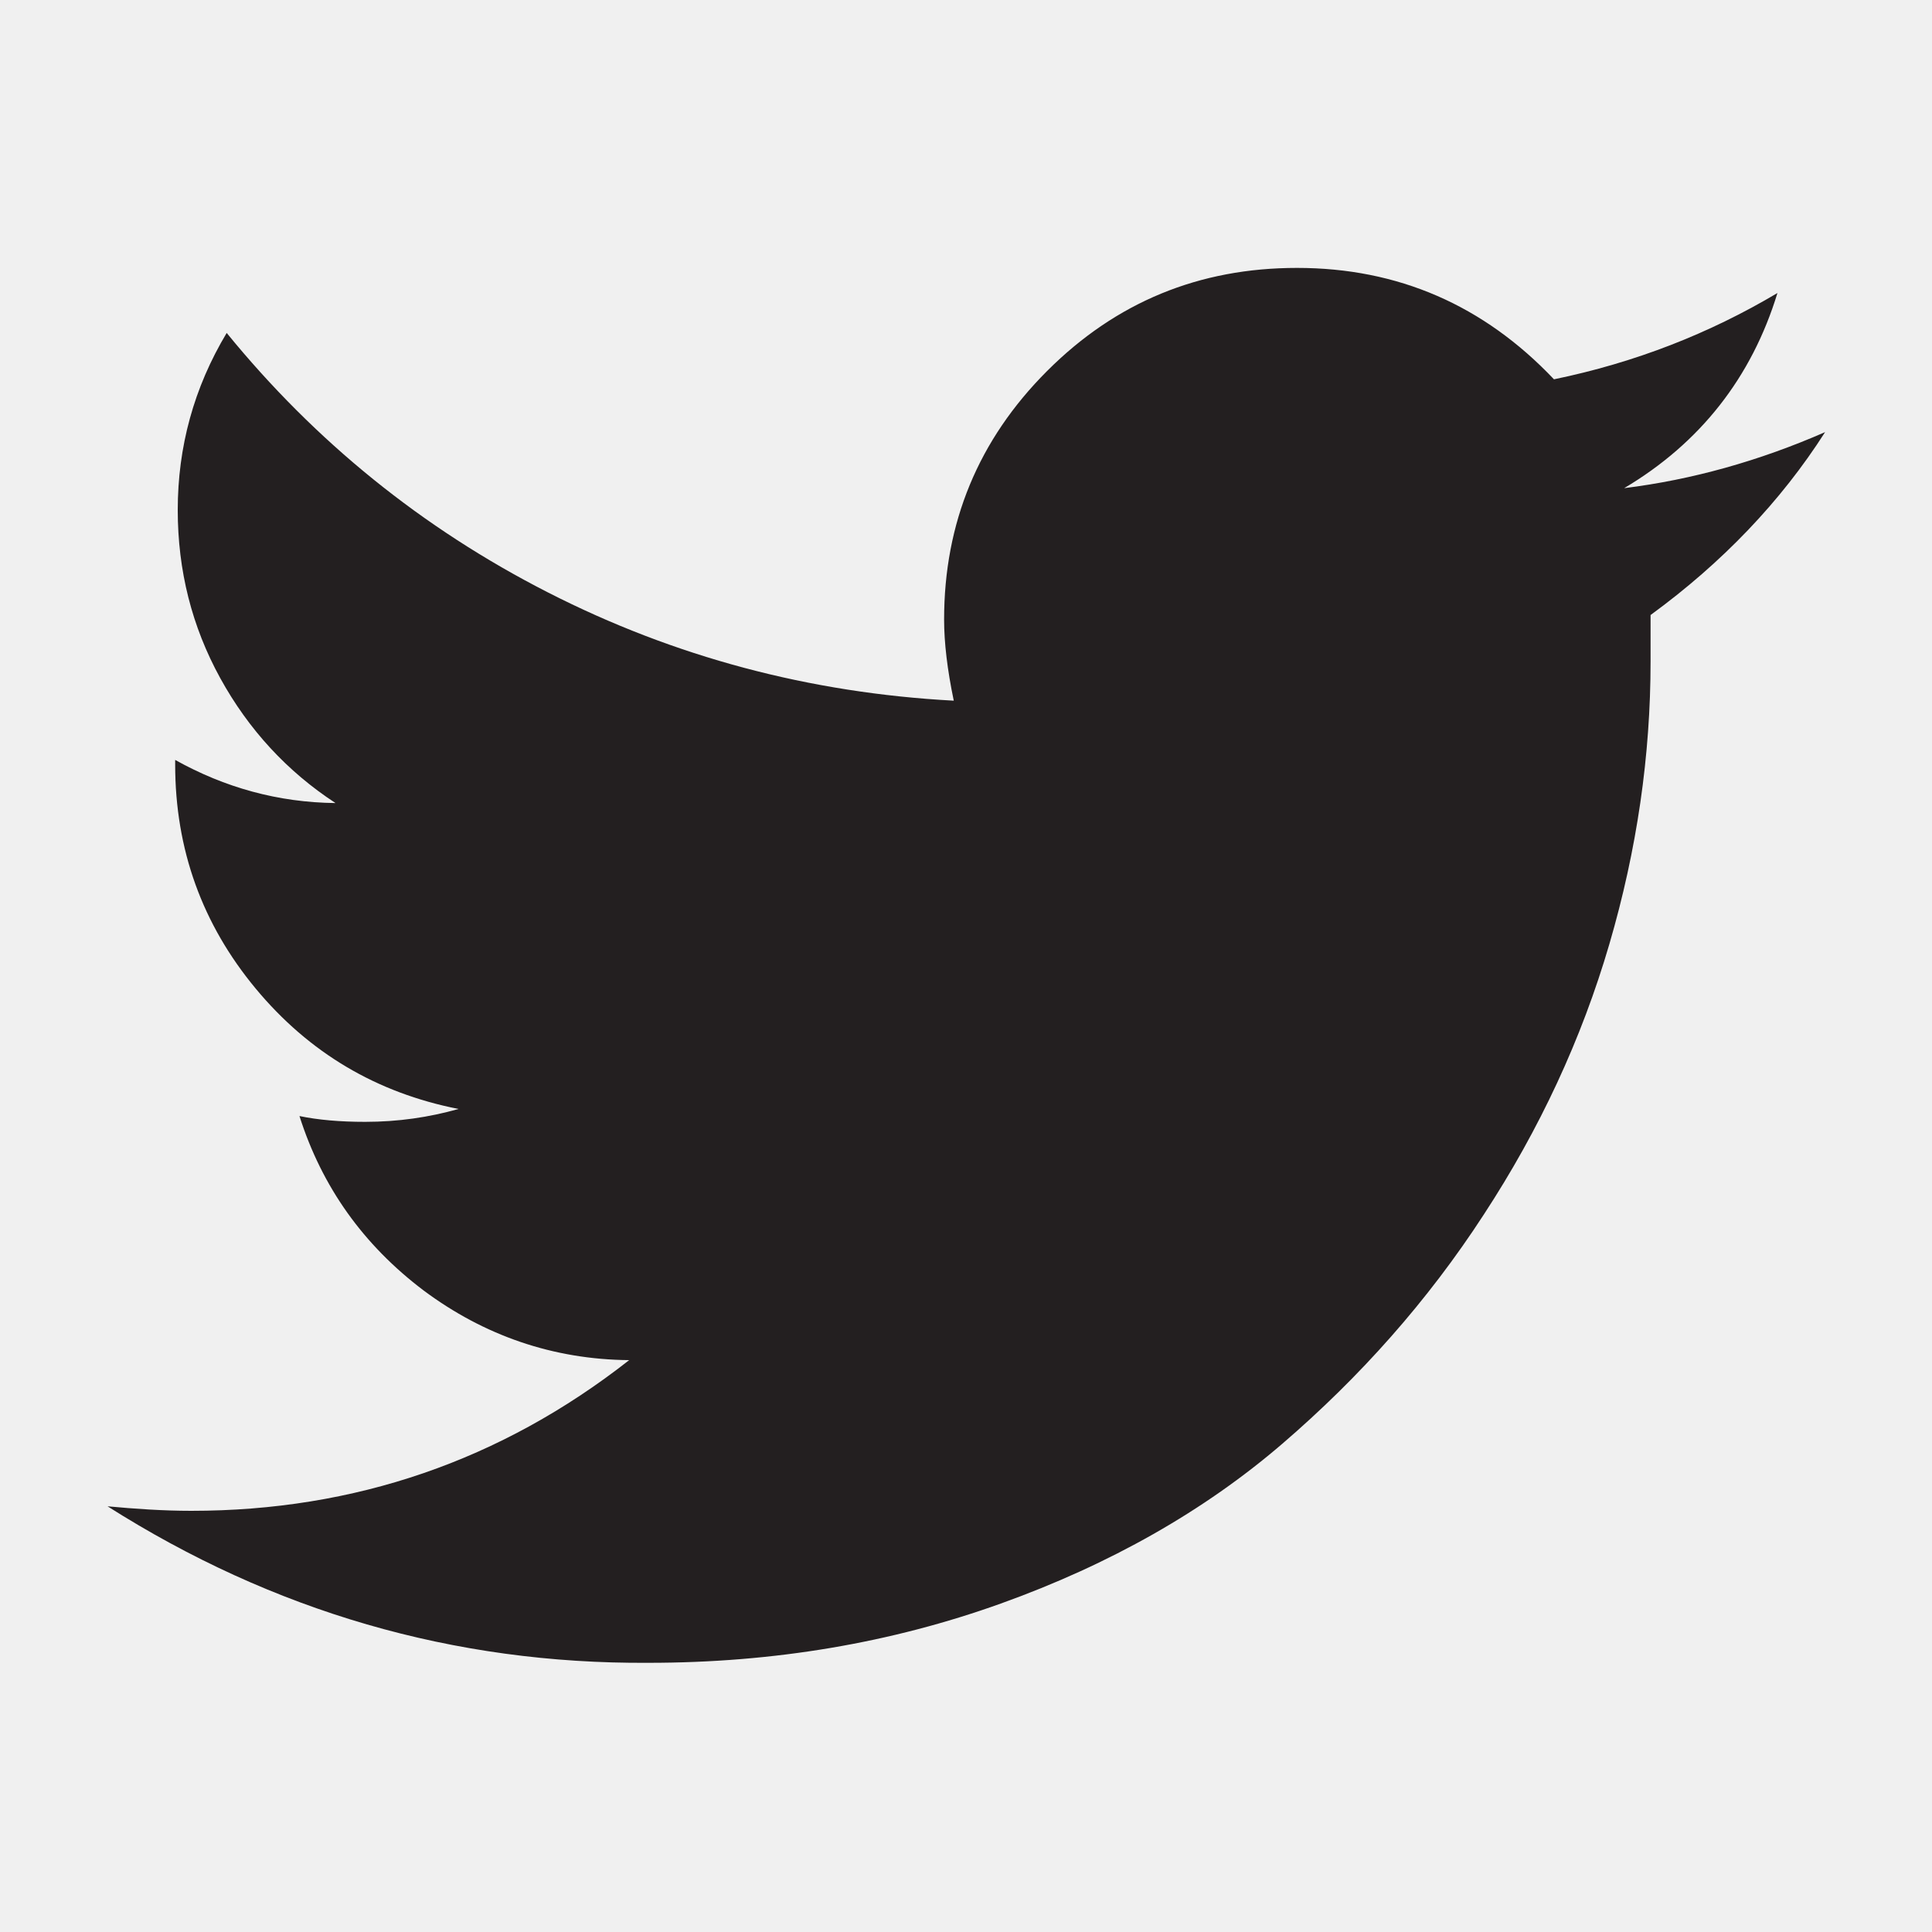
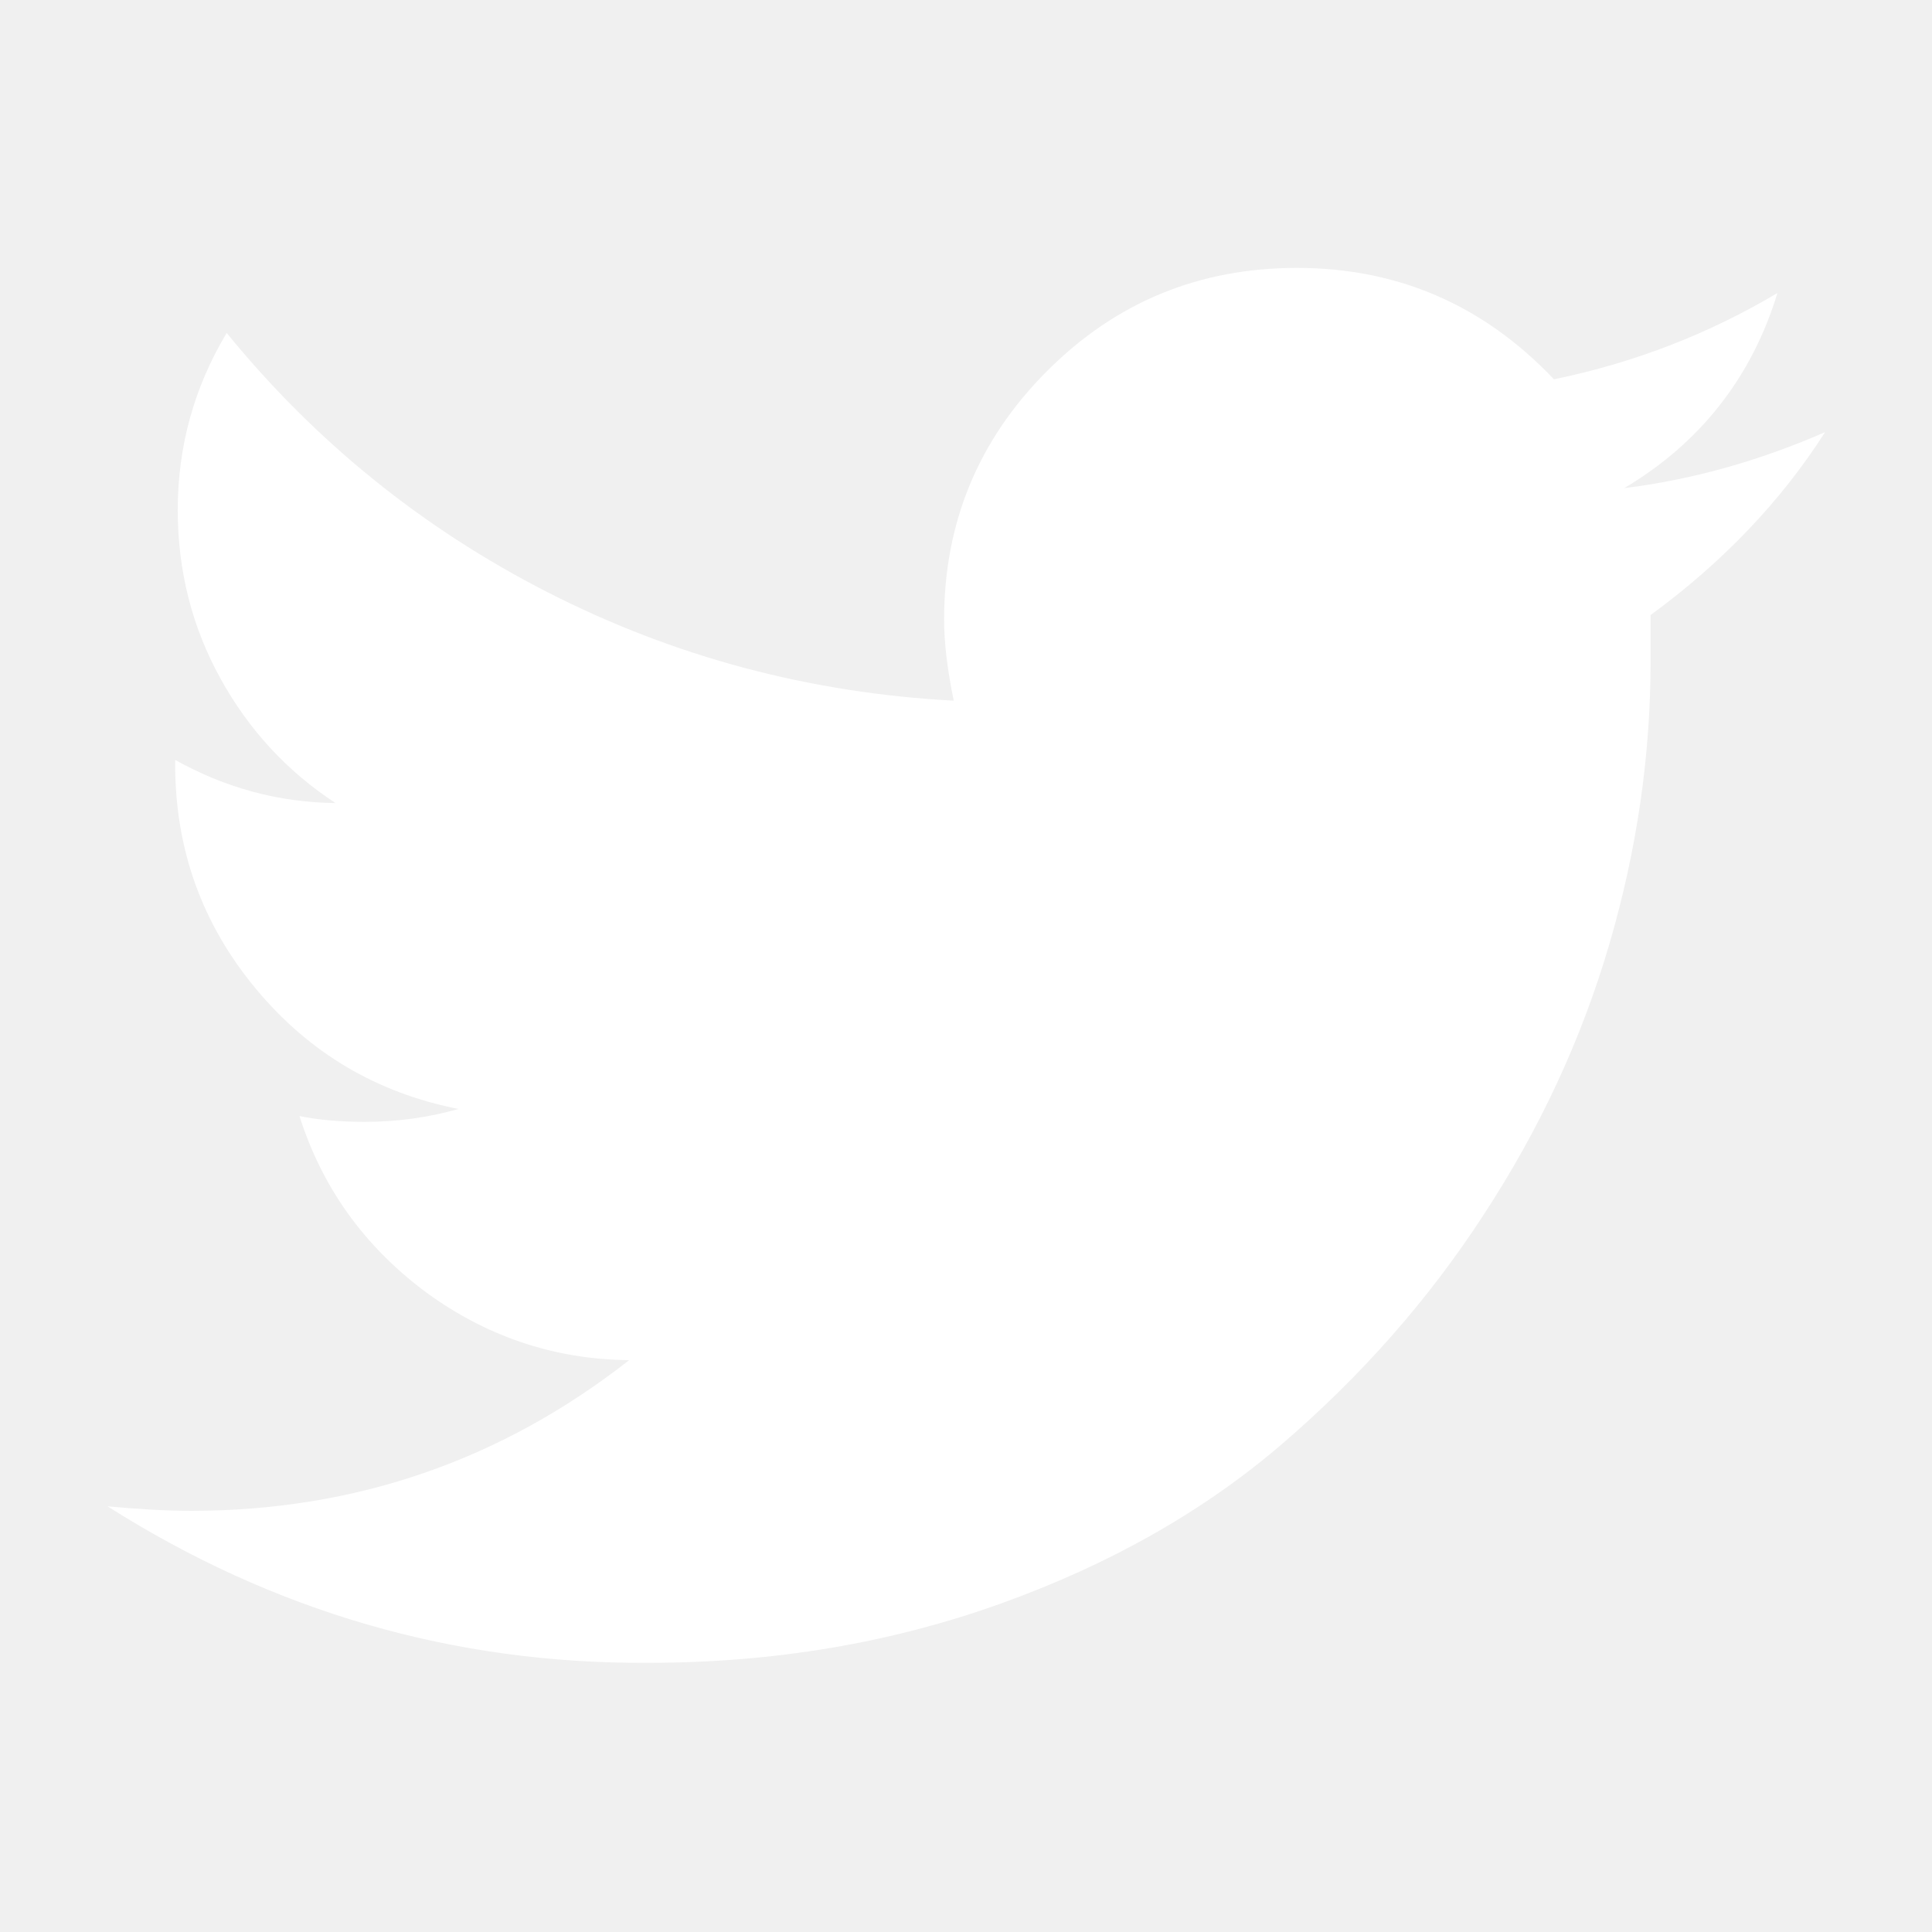
<svg xmlns="http://www.w3.org/2000/svg" version="1.1" id="Layer_1" x="0px" y="0px" viewBox="0 0 300 300" enable-background="new 0 0 300 300" xml:space="preserve">
-   <path fill="#231F20" d="M16.7,233.9c4.3,0.4,8.7,0.7,13,0.7c25.4,0,48.1-7.8,68-23.4c-11.8-0.1-22.5-3.8-31.9-10.8  c-9.4-7.1-15.8-16.1-19.3-27.1c2.9,0.6,6.3,0.9,10.2,0.9c5.1,0,9.9-0.7,14.5-2c-12.7-2.5-23.2-8.7-31.5-18.7s-12.5-21.6-12.5-34.8  v-0.7c7.7,4.3,16,6.6,24.9,6.7c-7.5-4.9-13.5-11.4-17.9-19.4s-6.6-16.7-6.6-26.1c0-9.8,2.5-19,7.6-27.5C48.9,68.5,65.5,82,85.1,92  s40.6,15.6,63,16.8c-1-4.8-1.5-9-1.5-12.6c0-15,5.3-27.9,16-38.6c10.7-10.7,23.6-16,38.8-16c15.7,0,29,5.8,39.9,17.3  c12.6-2.6,24.1-7.1,34.7-13.4c-4,13.1-12,23.3-23.8,30.3c10.5-1.3,20.9-4.2,31.2-8.7c-6.9,10.8-16,20.3-27.1,28.4v7.2  c0,14.6-2.1,29.2-6.4,43.9c-4.3,14.7-10.8,28.7-19.5,42c-8.7,13.4-19.2,25.2-31.3,35.6s-26.7,18.7-43.7,24.8s-35.2,9.2-54.7,9.2  C70.4,258.4,42.4,250.2,16.7,233.9z" />
+   <path fill="#FFFFFF" d="M16.7,233.9c4.3,0.4,8.7,0.7,13,0.7c25.4,0,48.1-7.8,68-23.4c-11.8-0.1-22.5-3.8-31.9-10.8  c-9.4-7.1-15.8-16.1-19.3-27.1c2.9,0.6,6.3,0.9,10.2,0.9c5.1,0,9.9-0.7,14.5-2c-12.7-2.5-23.2-8.7-31.5-18.7s-12.5-21.6-12.5-34.8  v-0.7c7.7,4.3,16,6.6,24.9,6.7c-7.5-4.9-13.5-11.4-17.9-19.4s-6.6-16.7-6.6-26.1c0-9.8,2.5-19,7.6-27.5C48.9,68.5,65.5,82,85.1,92  s40.6,15.6,63,16.8c-1-4.8-1.5-9-1.5-12.6c0-15,5.3-27.9,16-38.6c10.7-10.7,23.6-16,38.8-16c15.7,0,29,5.8,39.9,17.3  c12.6-2.6,24.1-7.1,34.7-13.4c-4,13.1-12,23.3-23.8,30.3c10.5-1.3,20.9-4.2,31.2-8.7c-6.9,10.8-16,20.3-27.1,28.4v7.2  c0,14.6-2.1,29.2-6.4,43.9c-4.3,14.7-10.8,28.7-19.5,42c-8.7,13.4-19.2,25.2-31.3,35.6s-26.7,18.7-43.7,24.8s-35.2,9.2-54.7,9.2  C70.4,258.4,42.4,250.2,16.7,233.9z" />
</svg>
